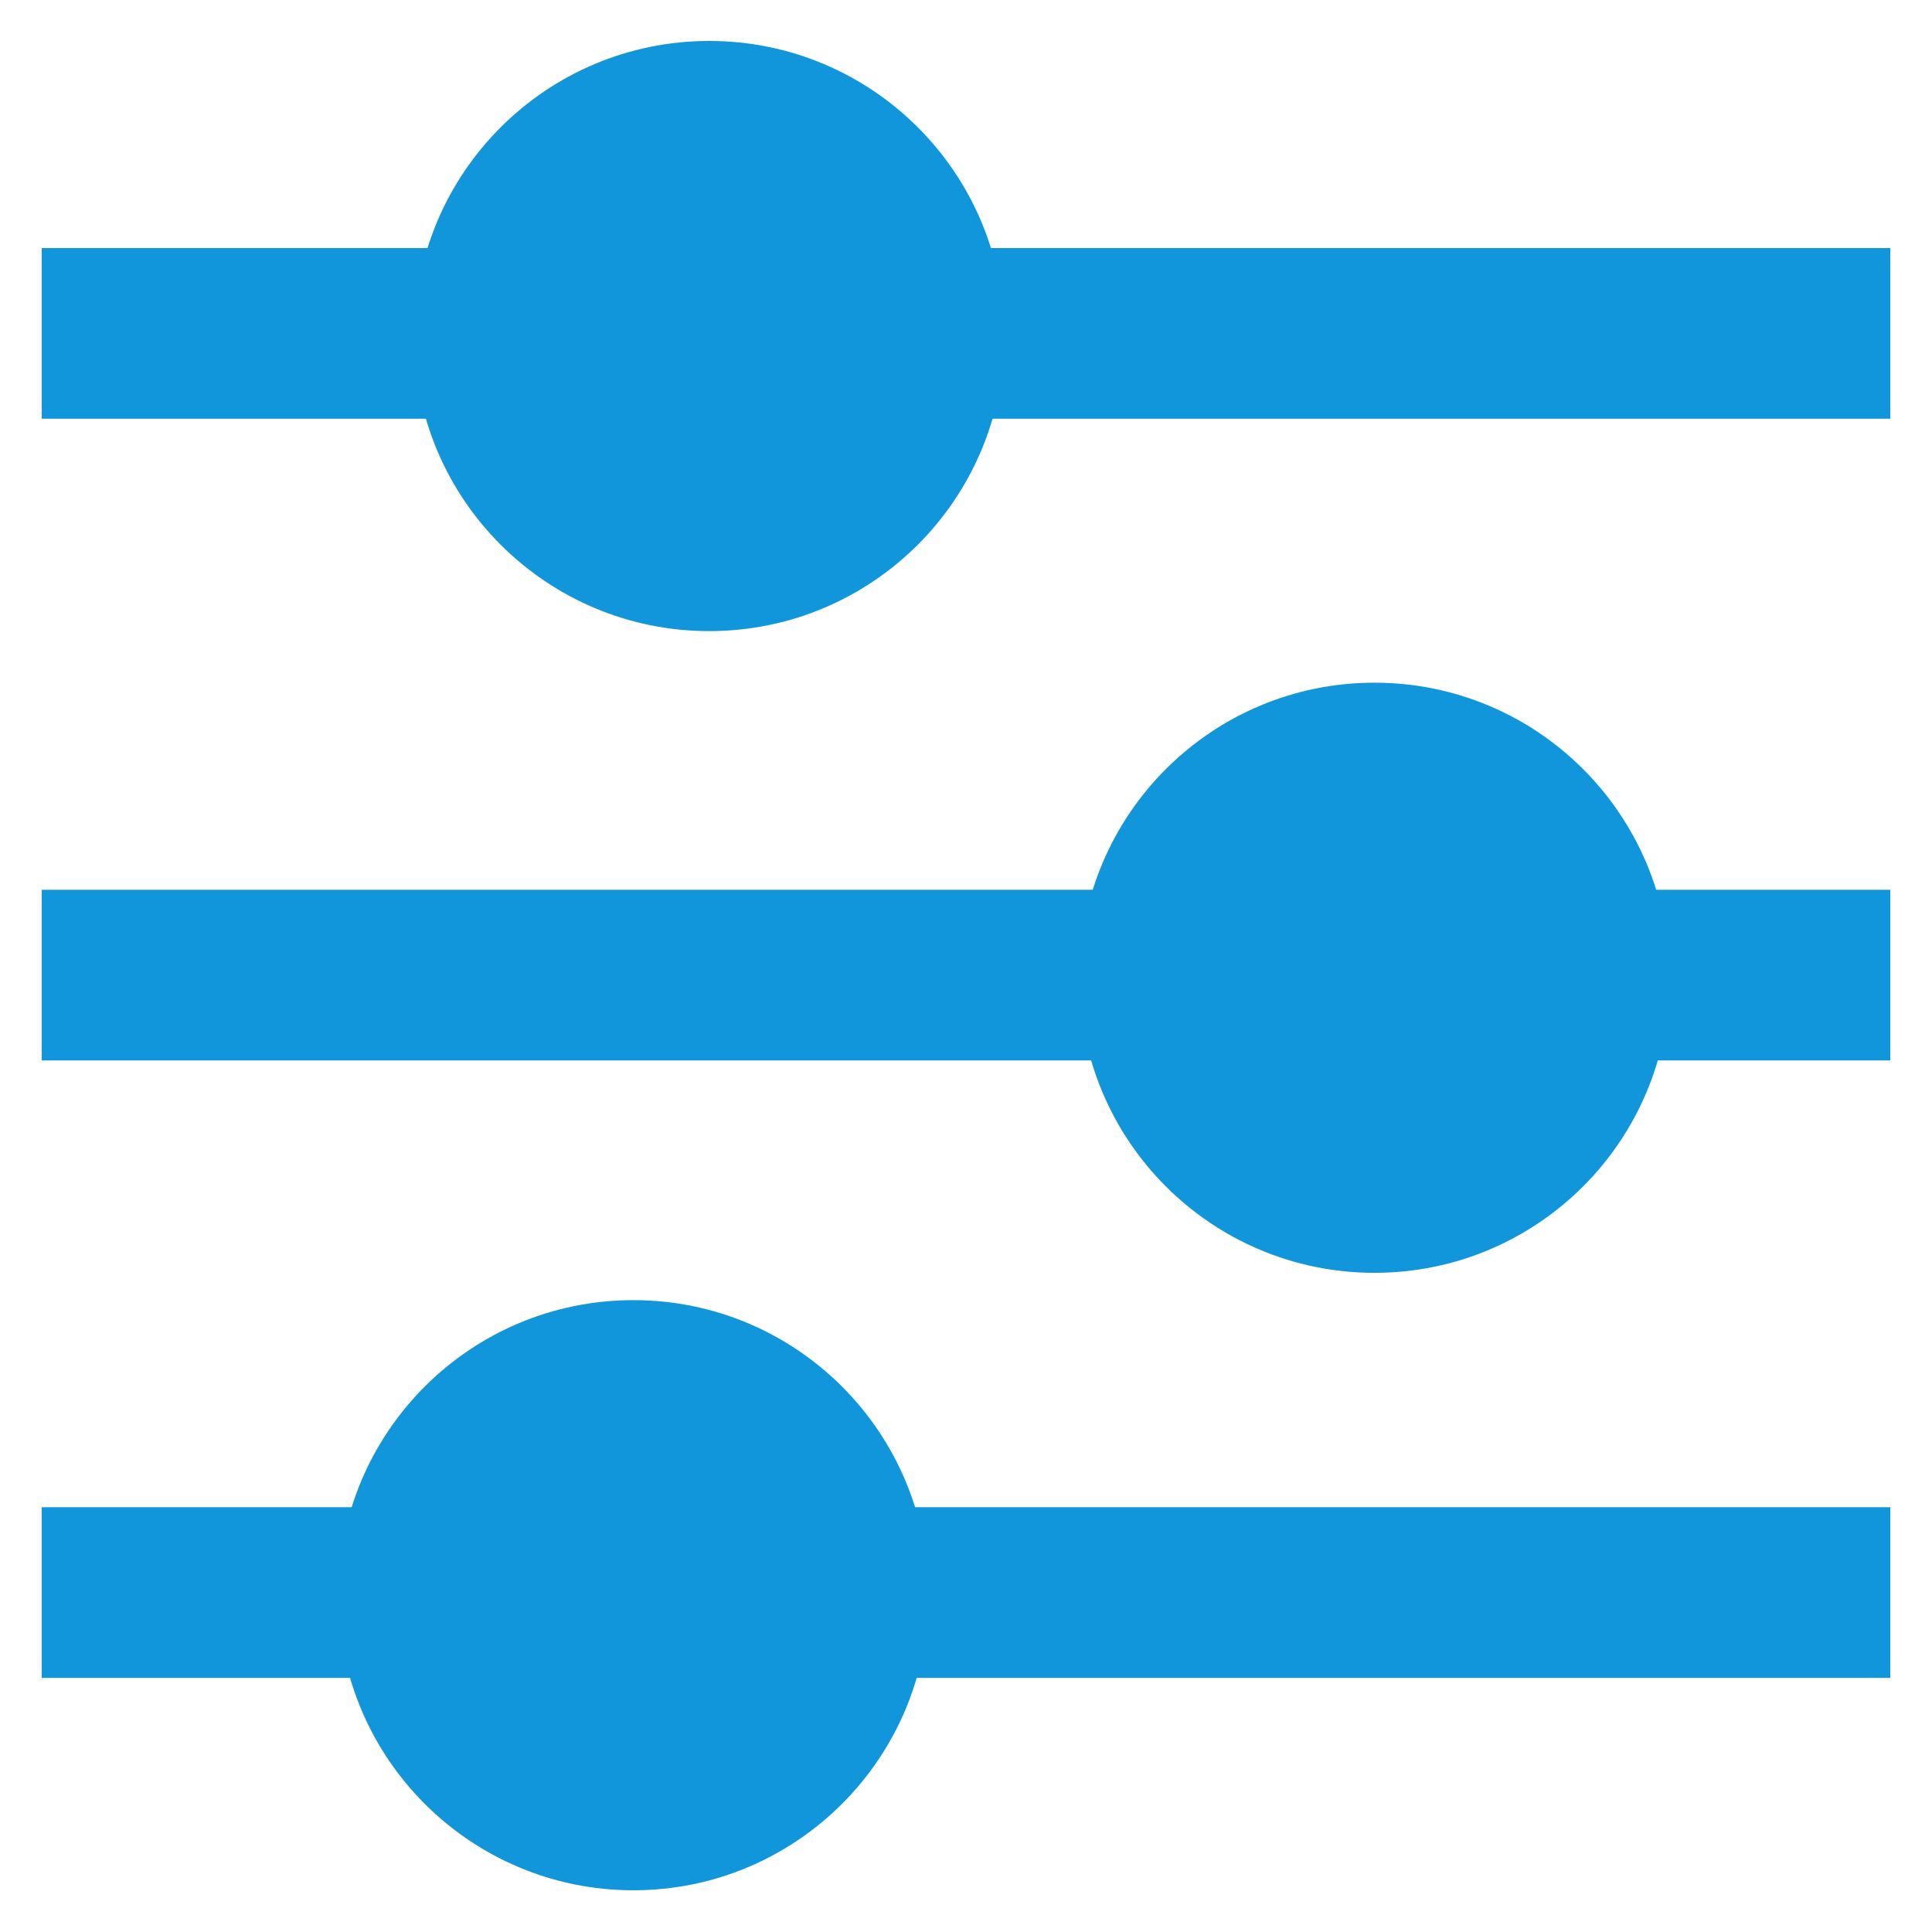
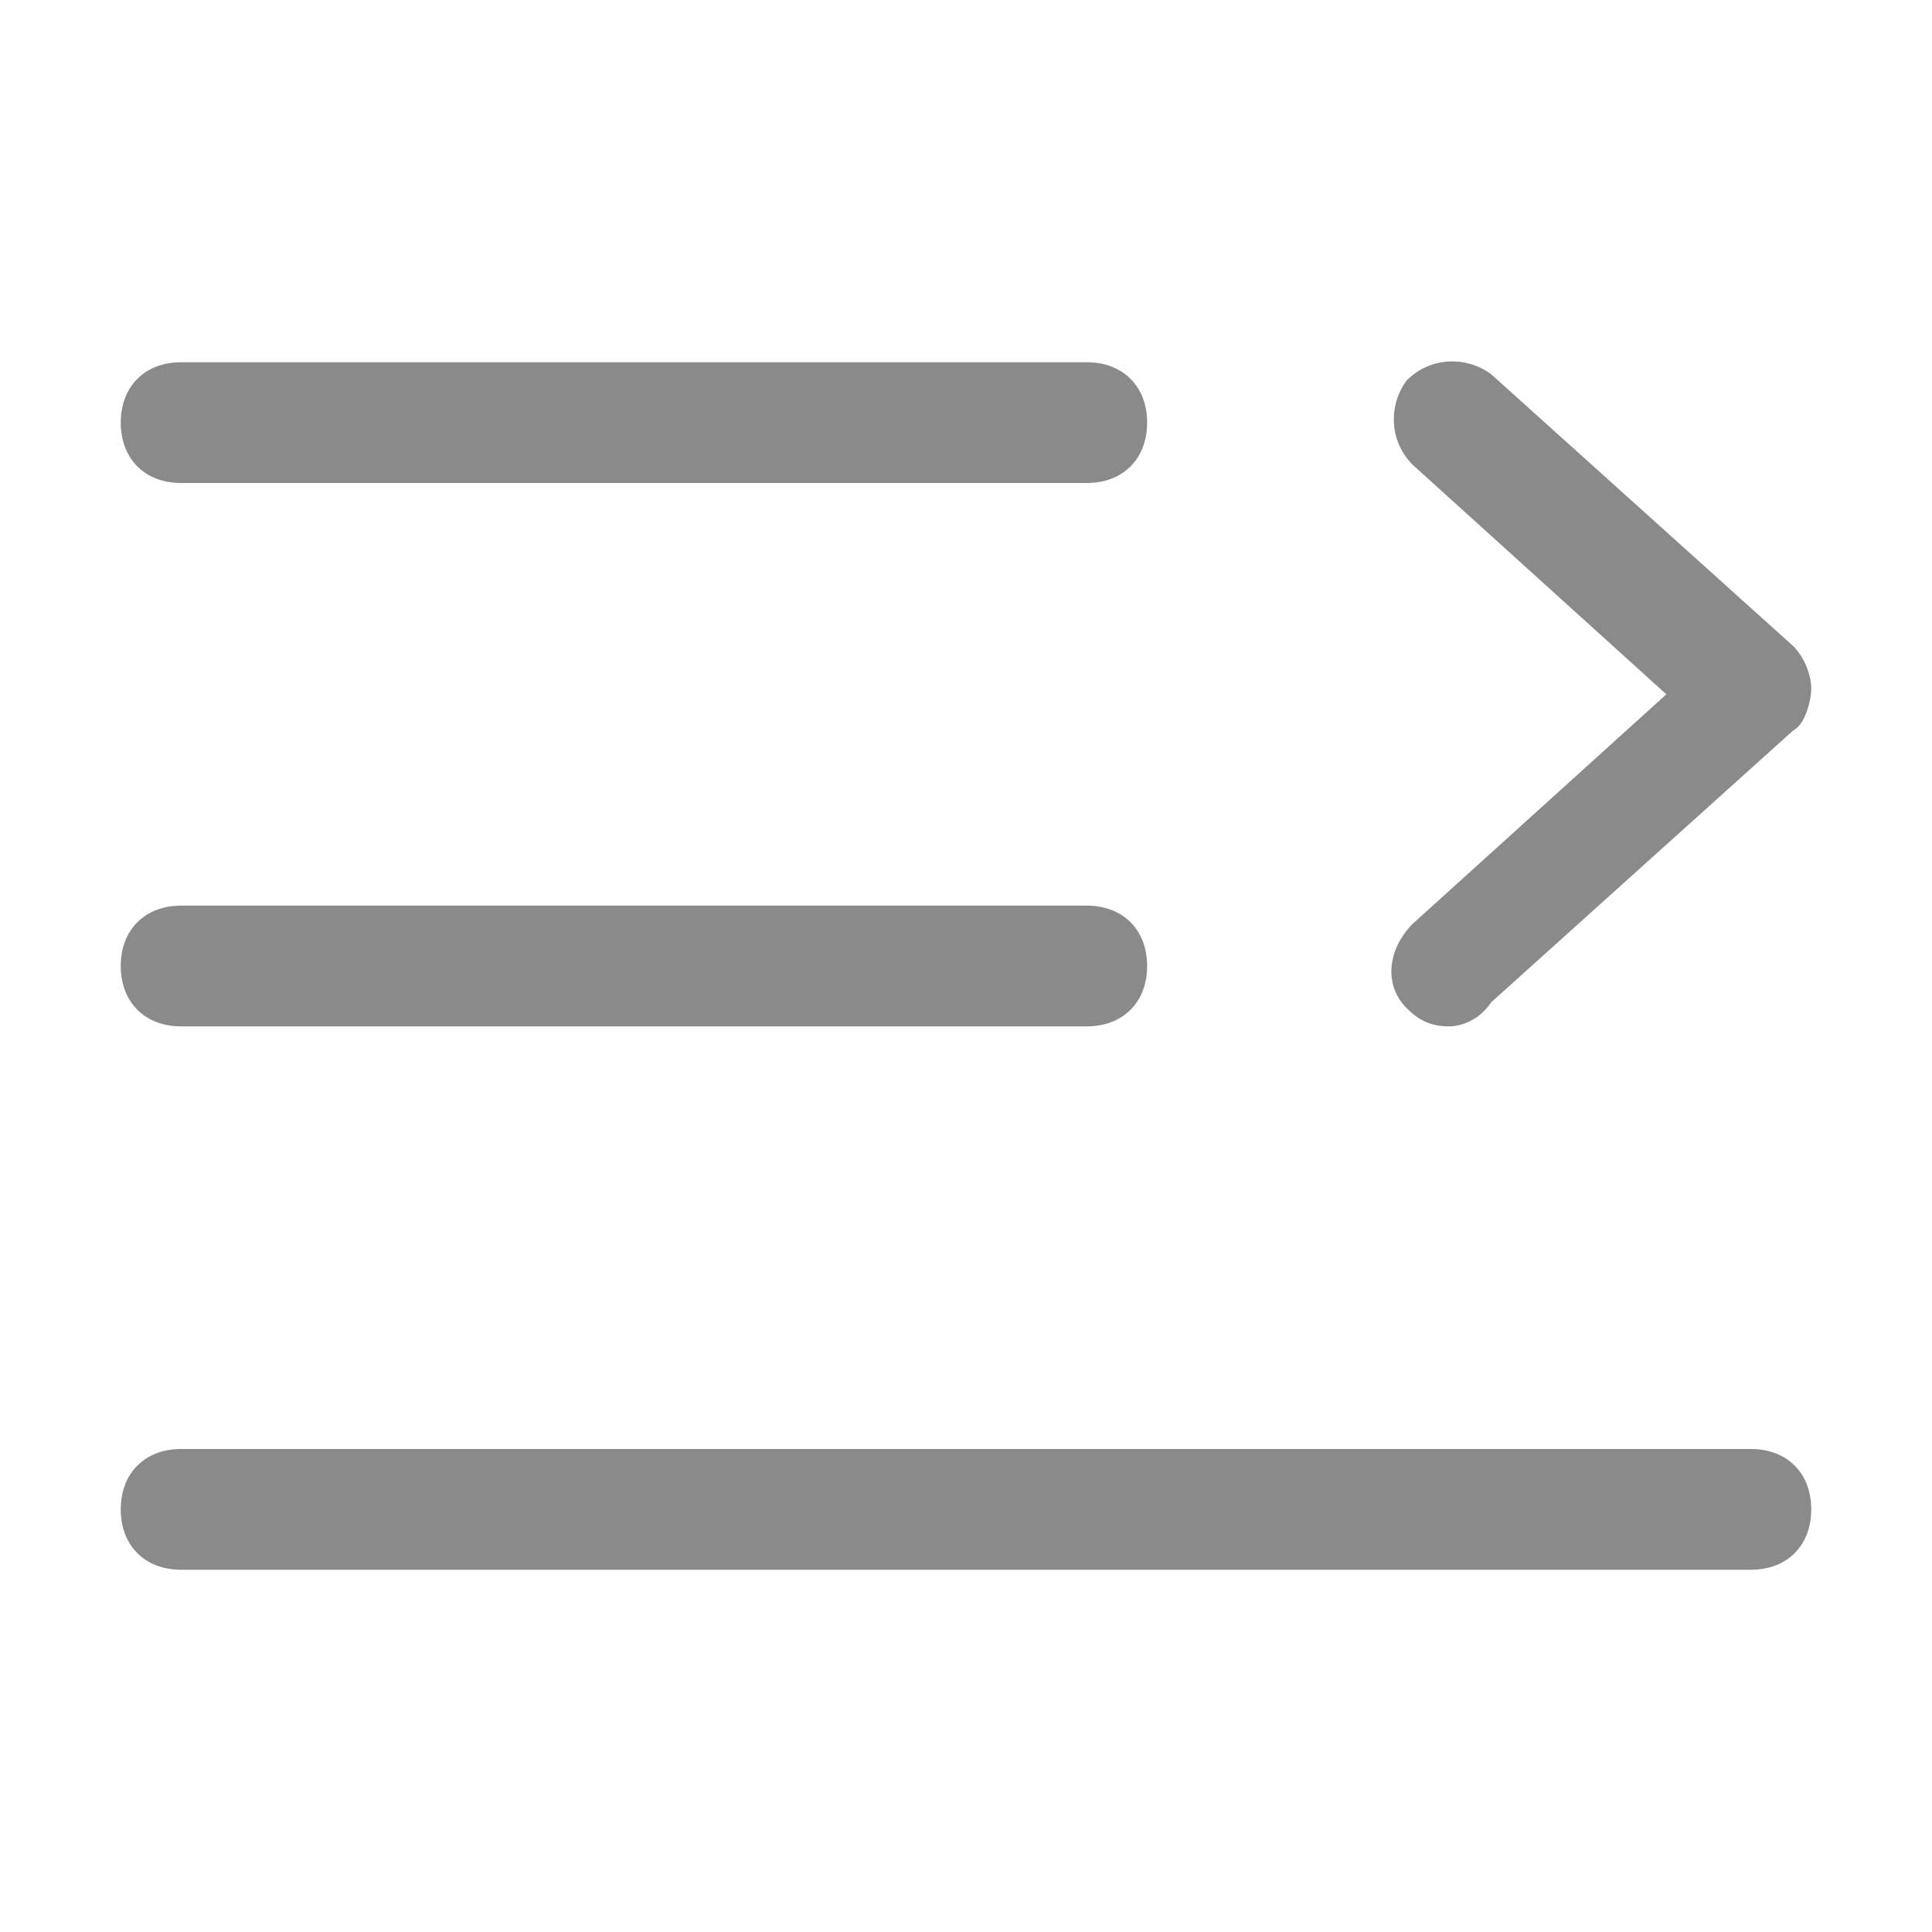
- <svg xmlns="http://www.w3.org/2000/svg" t="1548146890011" class="icon" style="" viewBox="0 0 1024 1024" version="1.1" p-id="10963" width="200" height="200">
+ <svg xmlns="http://www.w3.org/2000/svg" t="1549685573438" class="icon" style="" viewBox="0 0 1024 1024" version="1.1" p-id="1092" width="200" height="200">
  <defs>
    <style type="text/css" />
  </defs>
-   <path d="M22.112 131.468l979.775 0 0 90.459-979.775 0 0-90.459Z" fill="#1296db" p-id="10964" />
-   <path d="M375.909 178.104m-156.394 0a156.394 156.394 0 1 0 312.788 0 156.394 156.394 0 1 0-312.788 0Z" fill="#1296db" p-id="10965" />
-   <path d="M22.112 798.857l979.775 0 0 90.459-979.775 0 0-90.459Z" fill="#1296db" p-id="10966" />
-   <path d="M335.705 845.494m-156.394 0a156.394 156.394 0 1 0 312.788 0 156.394 156.394 0 1 0-312.788 0Z" fill="#1296db" p-id="10967" />
-   <path d="M22.112 471.595l979.775 0 0 90.459-979.775 0 0-90.459Z" fill="#1296db" p-id="10968" />
-   <path d="M728.499 518.232m-156.394 0a156.394 156.394 0 1 0 312.788 0 156.394 156.394 0 1 0-312.788 0Z" fill="#1296db" p-id="10969" />
+   <path d="M576 256 96 256C76.8 256 64 243.2 64 224s12.8-32 32-32l480 0c19.2 0 32 12.8 32 32S595.2 256 576 256z" p-id="1093" fill="#8a8a8a" />
+   <path d="M576 544 96 544c-19.2 0-32-12.8-32-32s12.8-32 32-32l480 0c19.2 0 32 12.8 32 32S595.2 544 576 544z" p-id="1094" fill="#8a8a8a" />
+   <path d="M928 832 96 832c-19.2 0-32-12.8-32-32s12.8-32 32-32l832 0c19.2 0 32 12.8 32 32S947.2 832 928 832z" p-id="1095" fill="#8a8a8a" />
+   <path d="M768 544c-9.6 0-16-3.2-22.4-9.6-12.8-12.8-9.6-32 3.2-44.8l134.4-121.6-134.4-121.6c-12.8-12.8-12.8-32-3.2-44.8 12.8-12.8 32-12.8 44.8-3.2l160 144c6.4 6.4 9.6 16 9.6 22.4s-3.2 19.2-9.6 22.4l-160 144C784 540.8 774.4 544 768 544z" p-id="1096" fill="#8a8a8a" />
</svg>
